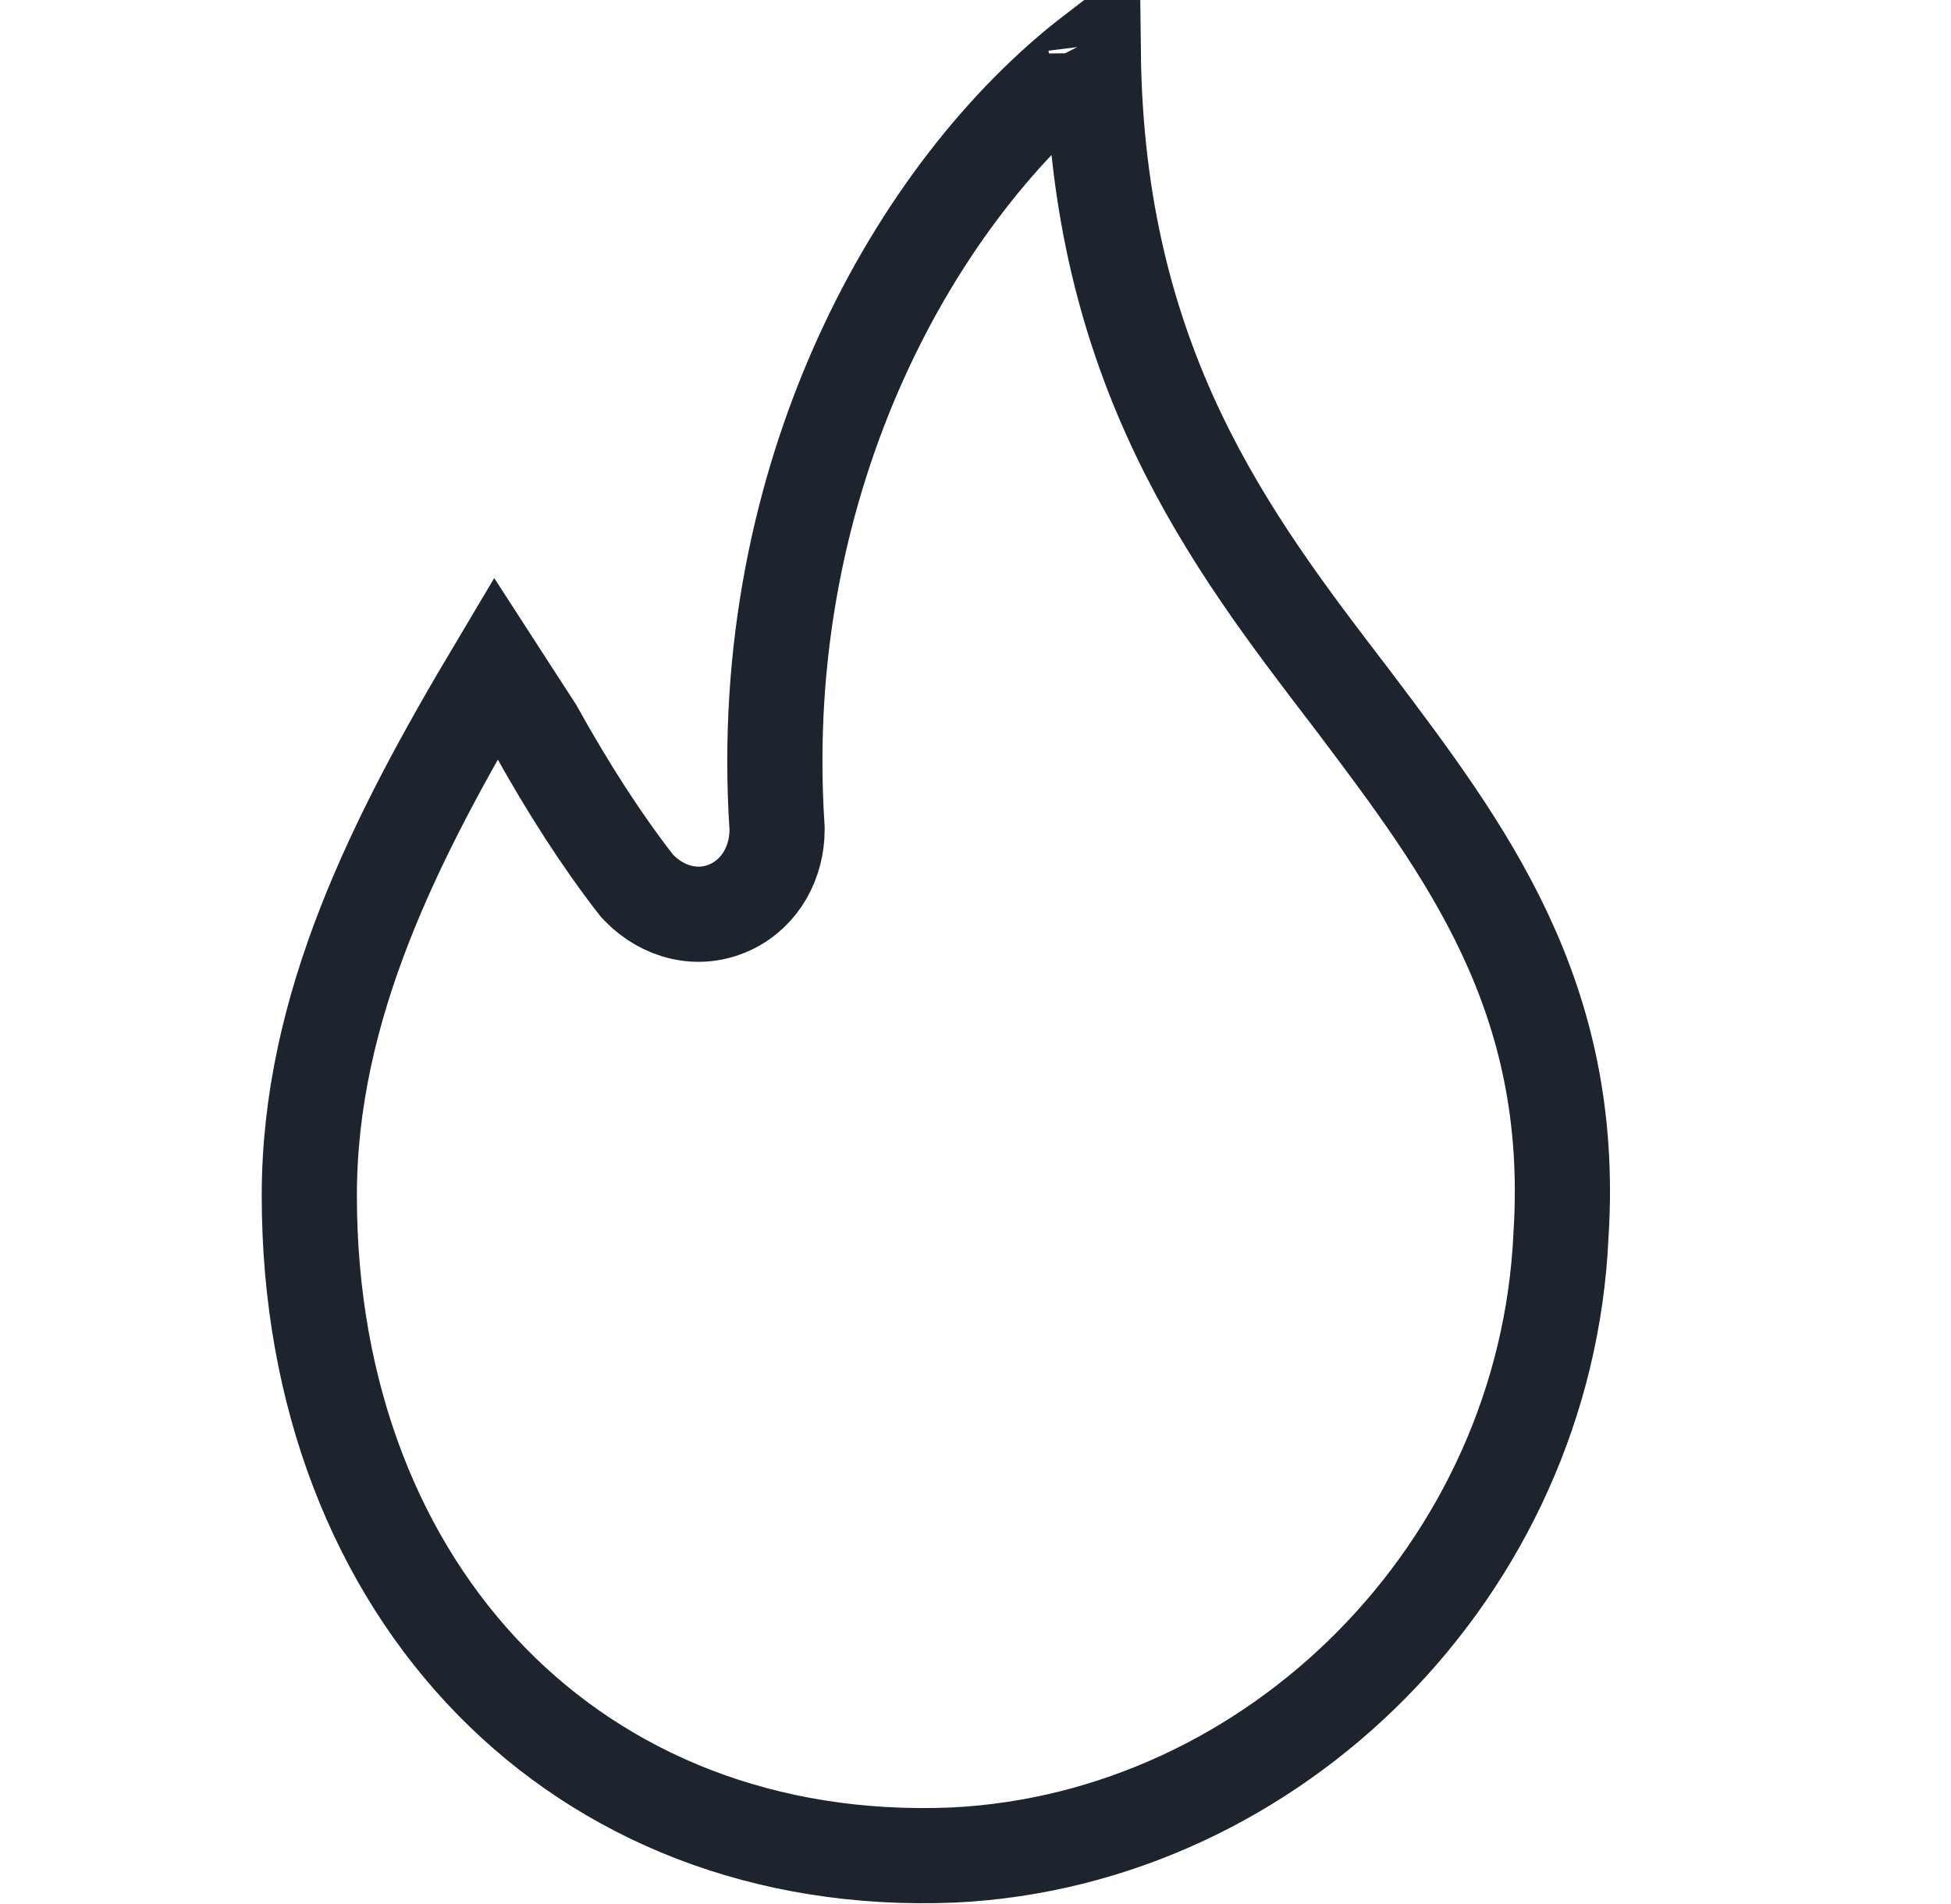
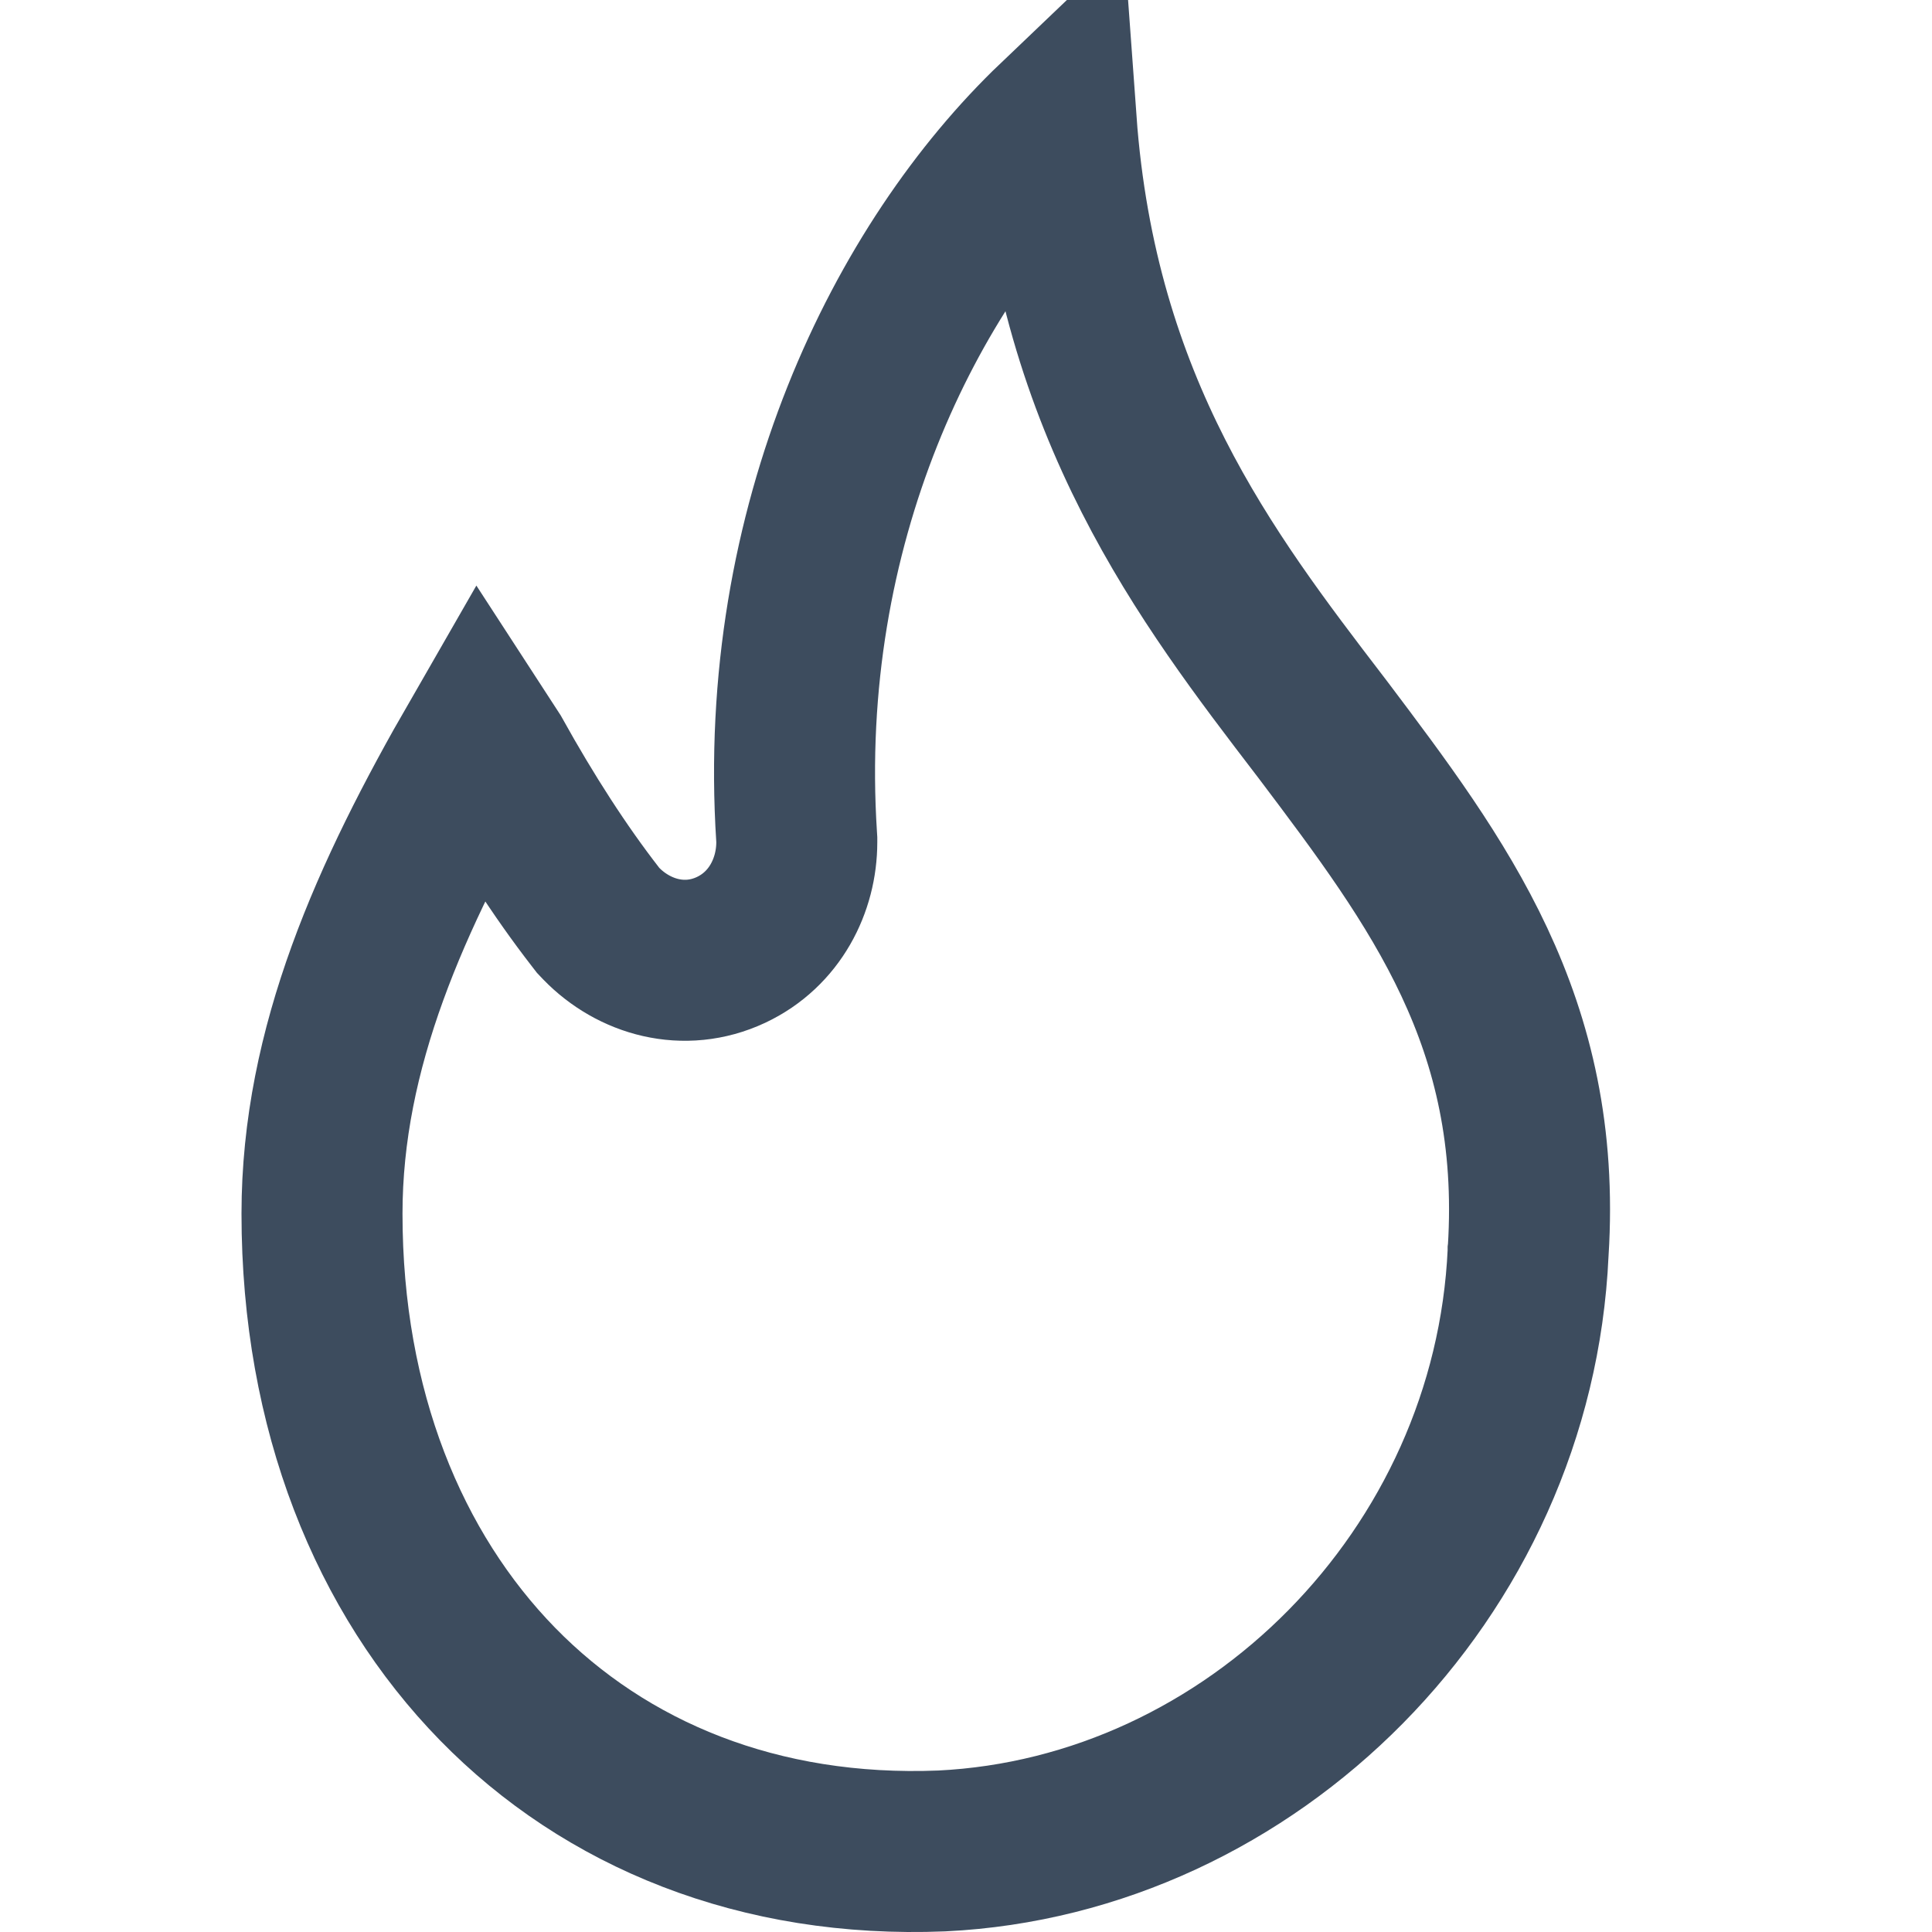
- <svg xmlns="http://www.w3.org/2000/svg" width="41" height="40" viewBox="0 0 41 40" fill="none">
-   <path d="M22.972 0.817C22.972 0.817 22.973 0.819 22.973 0.823C22.972 0.819 22.972 0.817 22.972 0.817ZM16.328 17.372C15.851 9.996 19.276 3.957 22.975 1.113C23.053 7.696 25.857 11.358 28.363 14.632L28.428 14.717L28.433 14.723L28.445 14.739C30.817 17.885 33.118 20.936 32.805 25.939L32.804 25.948L32.804 25.957C32.488 32.966 26.791 38.661 20.03 38.987C16.064 39.15 12.701 37.763 10.325 35.332C7.944 32.896 6.5 29.355 6.5 25.128C6.5 21.167 8.294 17.617 10.421 14.045L10.761 14.571L11.252 15.329C11.943 16.574 12.643 17.658 13.353 18.574L13.387 18.617L13.425 18.657C13.933 19.18 14.678 19.379 15.352 19.063C15.99 18.764 16.33 18.11 16.33 17.437V17.404L16.328 17.372Z" stroke="#1D242D" stroke-width="2" />
+ <svg xmlns="http://www.w3.org/2000/svg" width="24" height="24" viewBox="0 0 24 24" fill="none">
+   <path d="M16.395 9.015C16.41 9.035 16.425 9.054 16.44 9.074C17.868 10.968 19.162 12.693 18.984 15.539L18.983 15.547L18.983 15.556C18.802 19.559 15.546 22.806 11.7 22.993C9.429 23.085 7.523 22.293 6.181 20.92C4.834 19.541 4 17.521 4 15.077C4 13.014 4.852 11.129 5.969 9.189L6.108 9.403C6.528 10.159 6.957 10.823 7.396 11.389L7.43 11.433L7.468 11.473C7.874 11.891 8.5 12.072 9.081 11.8C9.626 11.544 9.898 10.996 9.898 10.462V10.43L9.896 10.397C9.645 6.519 11.251 3.293 13.12 1.509C13.379 5.076 14.991 7.181 16.395 9.015Z" stroke="#3D4C5E" stroke-width="2" />
</svg>
